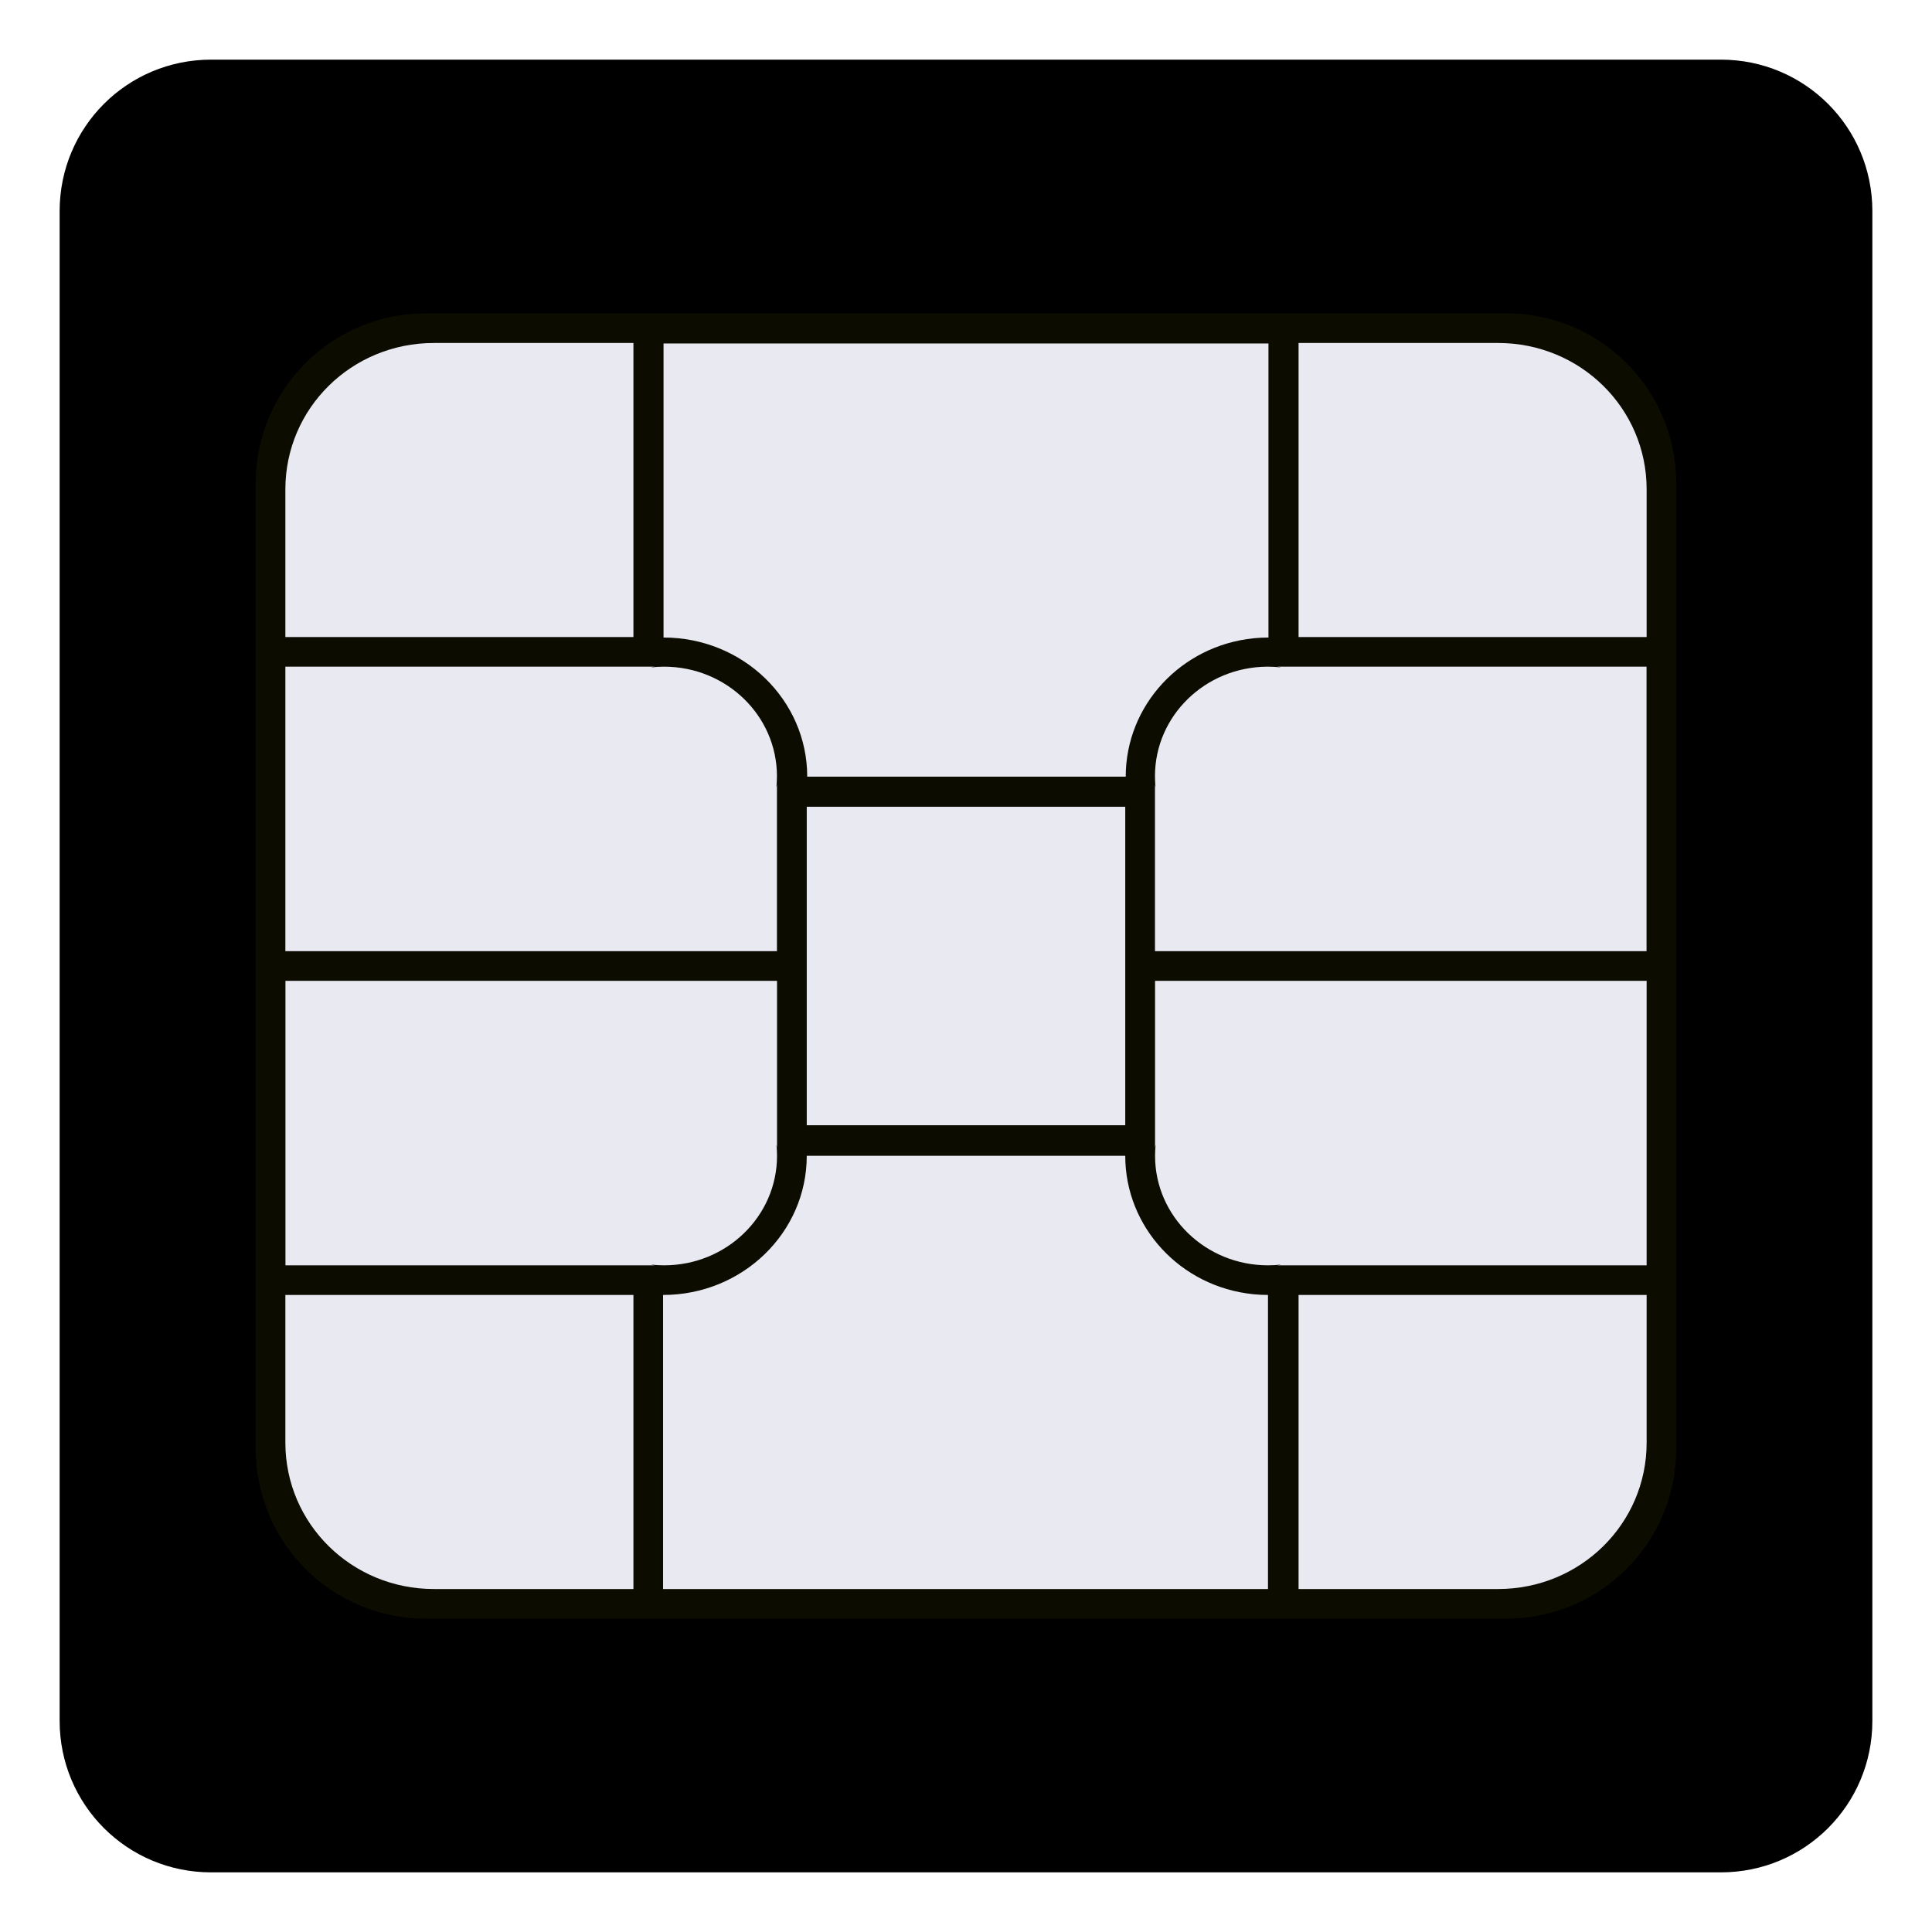
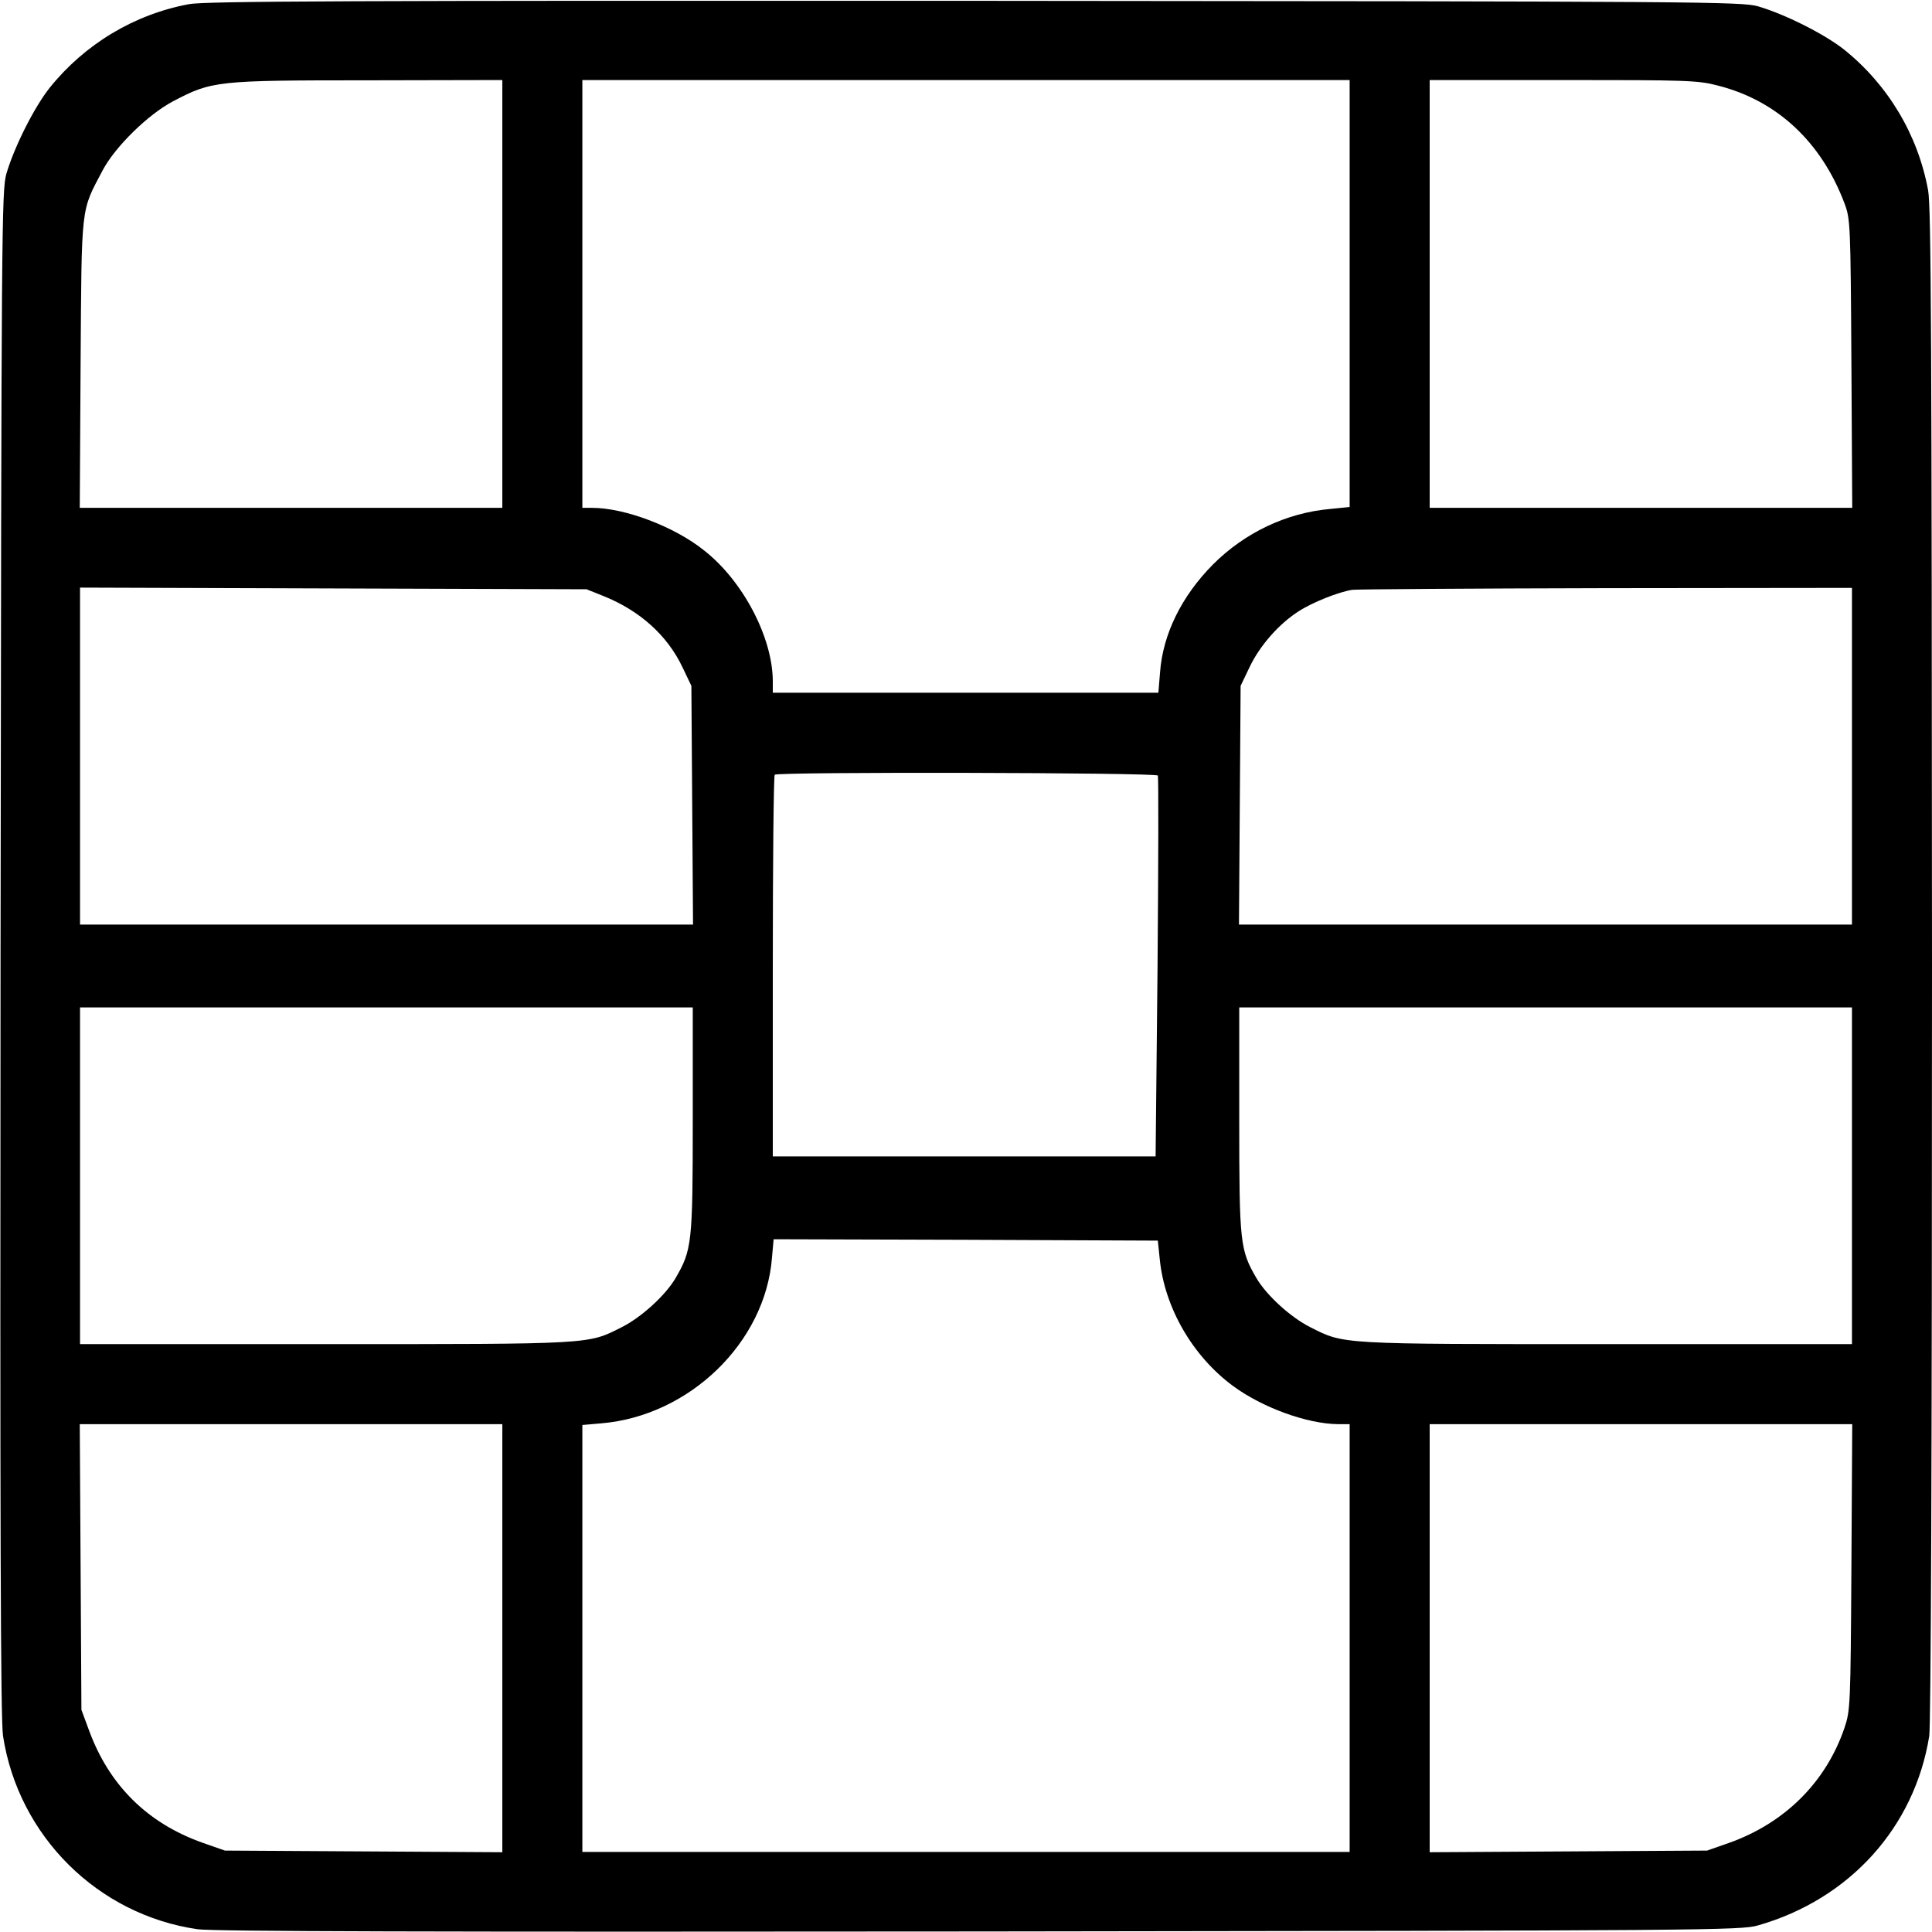
- <svg xmlns="http://www.w3.org/2000/svg" version="1.0" width="801pt" height="801pt" viewBox="0 0 801 801" preserveAspectRatio="xMidYMid meet" id="svg130">
-   <defs id="defs134" />
-   <path id="rect92" style="fill:#000000;fill-opacity:1;stroke-width:1.75;stroke-linecap:round;stroke-linejoin:round" d="M 87.537,24.725 C 52.739,24.725 24.725,52.739 24.725,87.537 V 713.463 c 0,34.798 28.014,62.812 62.812,62.812 H 713.463 c 34.798,0 62.812,-28.014 62.812,-62.812 V 87.537 c 0,-34.798 -28.014,-62.812 -62.812,-62.812 z" />
-   <rect style="opacity:0.81;fill:#100f01;fill-opacity:1;stroke:none;stroke-width:25.078;stroke-linecap:round;stroke-linejoin:round;stroke-miterlimit:4;stroke-dasharray:none" id="rect1162" width="588.947" height="541.162" x="106.026" y="129.919" ry="70.414" />
-   <path id="path36-3" style="color:#000000;font-style:normal;font-variant:normal;font-weight:normal;font-stretch:normal;font-size:medium;line-height:normal;font-family:sans-serif;font-variant-ligatures:normal;font-variant-position:normal;font-variant-caps:normal;font-variant-numeric:normal;font-variant-alternates:normal;font-variant-east-asian:normal;font-feature-settings:normal;font-variation-settings:normal;text-indent:0;text-align:start;text-decoration:none;text-decoration-line:none;text-decoration-style:solid;text-decoration-color:#000000;letter-spacing:normal;word-spacing:normal;text-transform:none;writing-mode:lr-tb;direction:ltr;text-orientation:mixed;dominant-baseline:auto;baseline-shift:baseline;text-anchor:start;white-space:normal;shape-padding:0;shape-margin:0;inline-size:0;clip-rule:nonzero;display:inline;overflow:visible;visibility:visible;isolation:auto;mix-blend-mode:normal;color-interpolation:sRGB;color-interpolation-filters:linearRGB;solid-color:#000000;solid-opacity:1;vector-effect:none;fill:#e9e9f2;fill-opacity:1;fill-rule:nonzero;stroke:none;stroke-width:5.62;stroke-linecap:round;stroke-linejoin:round;stroke-miterlimit:4;stroke-dasharray:none;stroke-dashoffset:0;stroke-opacity:1;color-rendering:auto;image-rendering:auto;shape-rendering:auto;text-rendering:auto;enable-background:accumulate;stop-color:#000000" d="m 179.874,142.203 c -34.105,0 -61.562,27.067 -61.562,60.688 v 61.225 h 144.306 v -121.913 z m 358.508,0 v 121.913 h 144.306 v -61.225 c 0,-33.621 -27.46,-60.688 -61.564,-60.688 z m -263.282,0.198 v 121.913 c 32.901,0 59.573,25.825 59.572,57.682 l 132.048,-10e-4 a 59.179,57.681 0 0 1 53.005,-57.365 c 0.1,-0.01 0.2,-0.017 0.3,-0.029 a 59.179,57.681 0 0 1 2.71,-0.2 c 0.068,0 0.135,-0.015 0.203,-0.015 a 59.179,57.681 0 0 1 2.962,-0.071 V 142.401 Z M 118.312,276.402 v 117.955 h 203.805 v -69.587 c 0,0.633 -0.086,1.159 -0.239,1.602 a 46.819,45.396 0 0 0 0.239,-4.573 46.819,45.396 0 0 0 -46.82,-45.397 46.819,45.396 0 0 0 -5.401,0.305 c 0.5,-0.192 1.109,-0.305 1.868,-0.305 z m 407.057,0 a 46.819,45.396 0 0 0 -46.522,45.397 46.819,45.396 0 0 0 0.239,4.573 c -0.153,-0.443 -0.239,-0.969 -0.239,-1.602 v 69.587 H 682.651 V 276.402 H 529.199 c 0.759,0 1.368,0.113 1.868,0.305 a 46.819,45.396 0 0 0 -5.401,-0.305 46.819,45.396 0 0 0 -0.298,1e-5 z m -190.892,58.076 V 466.525 H 466.524 V 334.477 Z m -216.128,72.165 v 117.955 h 153.452 c -0.759,0 -1.368,-0.113 -1.868,-0.305 a 46.819,45.396 0 0 0 5.401,0.305 46.819,45.396 0 0 0 46.82,-45.397 46.819,45.396 0 0 0 -0.239,-4.573 c 0.153,0.443 0.239,0.969 0.239,1.602 v -69.587 z m 360.534,0 v 69.587 c 0,-0.633 0.086,-1.159 0.239,-1.602 a 46.819,45.396 0 0 0 -0.239,4.573 46.819,45.396 0 0 0 46.82,45.397 46.819,45.396 0 0 0 5.401,-0.305 c -0.499,0.192 -1.109,0.305 -1.868,0.305 H 682.688 V 406.643 Z m -144.406,72.558 c 5.7e-4,31.857 -26.671,57.683 -59.572,57.683 V 658.797 H 525.703 V 536.884 a 59.179,57.681 0 0 1 -2.962,-0.073 c -0.068,-0.003 -0.135,-0.008 -0.203,-0.013 a 59.179,57.681 0 0 1 -2.71,-0.2 c -0.1,-0.01 -0.2,-0.021 -0.3,-0.032 a 59.179,57.681 0 0 1 -53.005,-57.365 z m -216.164,57.683 v 61.225 c 0,33.621 27.457,60.688 61.562,60.688 h 82.744 V 536.884 Z m 420.07,0 v 121.913 h 82.742 c 34.105,0 61.564,-27.067 61.564,-60.688 v -61.225 z" />
+ <svg xmlns="http://www.w3.org/2000/svg" version="1.0" width="700pt" height="700pt" viewBox="0 0 700 700" preserveAspectRatio="xMidYMid meet">
+   <g transform="translate(0,700) scale(0.1,-0.1)" fill="#000000" stroke="none">
+     <path d="M685 6985 c-199 -37 -378 -145 -505 -303 -57 -72 -129 -216 -157 -312 -17 -62 -18 -182 -21 -2825 -2 -2065 0 -2779 9 -2835 56 -363 344 -648 705 -700 57 -8 839 -10 2834 -8 2653 3 2757 4 2820 22 332 95 567 356 620 686 6 43 10 977 10 2795 -1 2261 -3 2743 -14 2805 -37 202 -145 382 -304 510 -72 57 -216 129 -312 157 -62 17 -181 18 -2840 20 -2251 1 -2788 -1 -2845 -12z m1135 -1050 l0 -775 -765 0 -766 0 3 523 c4 583 0 548 80 700 45 85 164 202 255 250 141 74 157 76 706 76 l487 1 0 -775z m3070 1 l0 -773 -70 -7 c-159 -14 -310 -86 -425 -201 -114 -115 -182 -253 -192 -392 l-6 -73 -698 0 -699 0 0 43 c-1 157 -107 361 -248 472 -108 87 -288 155 -407 155 l-35 0 0 775 0 775 1390 0 1390 0 0 -774z m1334 754 c214 -54 375 -204 459 -427 21 -56 22 -72 25 -580 l3 -523 -766 0 -765 0 0 775 0 775 483 0 c449 0 489 -1 561 -20z m-4039 -1849 c133 -53 233 -143 288 -259 l32 -67 3 -432 3 -433 -1111 0 -1110 0 0 610 0 611 918 -3 917 -3 60 -24z m4525 -581 l0 -610 -1110 0 -1111 0 3 433 3 432 32 67 c37 78 106 157 178 203 49 32 146 71 195 78 14 2 427 5 918 6 l892 1 0 -610z m-2515 -70 c3 -5 2 -317 -1 -695 l-7 -685 -694 0 -693 0 0 688 c0 379 3 692 7 695 10 11 1381 8 1388 -3z m-1685 -1249 c0 -447 -3 -470 -63 -573 -36 -61 -123 -141 -195 -177 -123 -62 -100 -61 -1074 -61 l-888 0 0 610 0 610 1110 0 1110 0 0 -409z m4200 -201 l0 -610 -887 0 c-975 0 -952 -1 -1075 61 -72 36 -159 116 -195 177 -60 103 -63 126 -63 573 l0 409 1110 0 1110 0 0 -610z m-2508 -302 c17 -175 119 -352 266 -460 106 -78 268 -137 380 -138 l42 0 0 -775 0 -775 -1390 0 -1390 0 0 774 0 773 69 6 c319 27 594 293 618 600 l6 67 696 -2 696 -3 7 -67z m-2382 -1374 l0 -775 -502 3 -503 3 -80 28 c-201 71 -340 209 -413 409 l-27 73 -3 518 -3 517 766 0 765 0 0 -776z m4888 259 c-3 -503 -4 -520 -25 -583 -67 -197 -216 -345 -418 -417 l-80 -28 -502 -3 -503 -3 0 775 0 776 765 0 766 0 -3 -517z" />
+   </g>
</svg>
